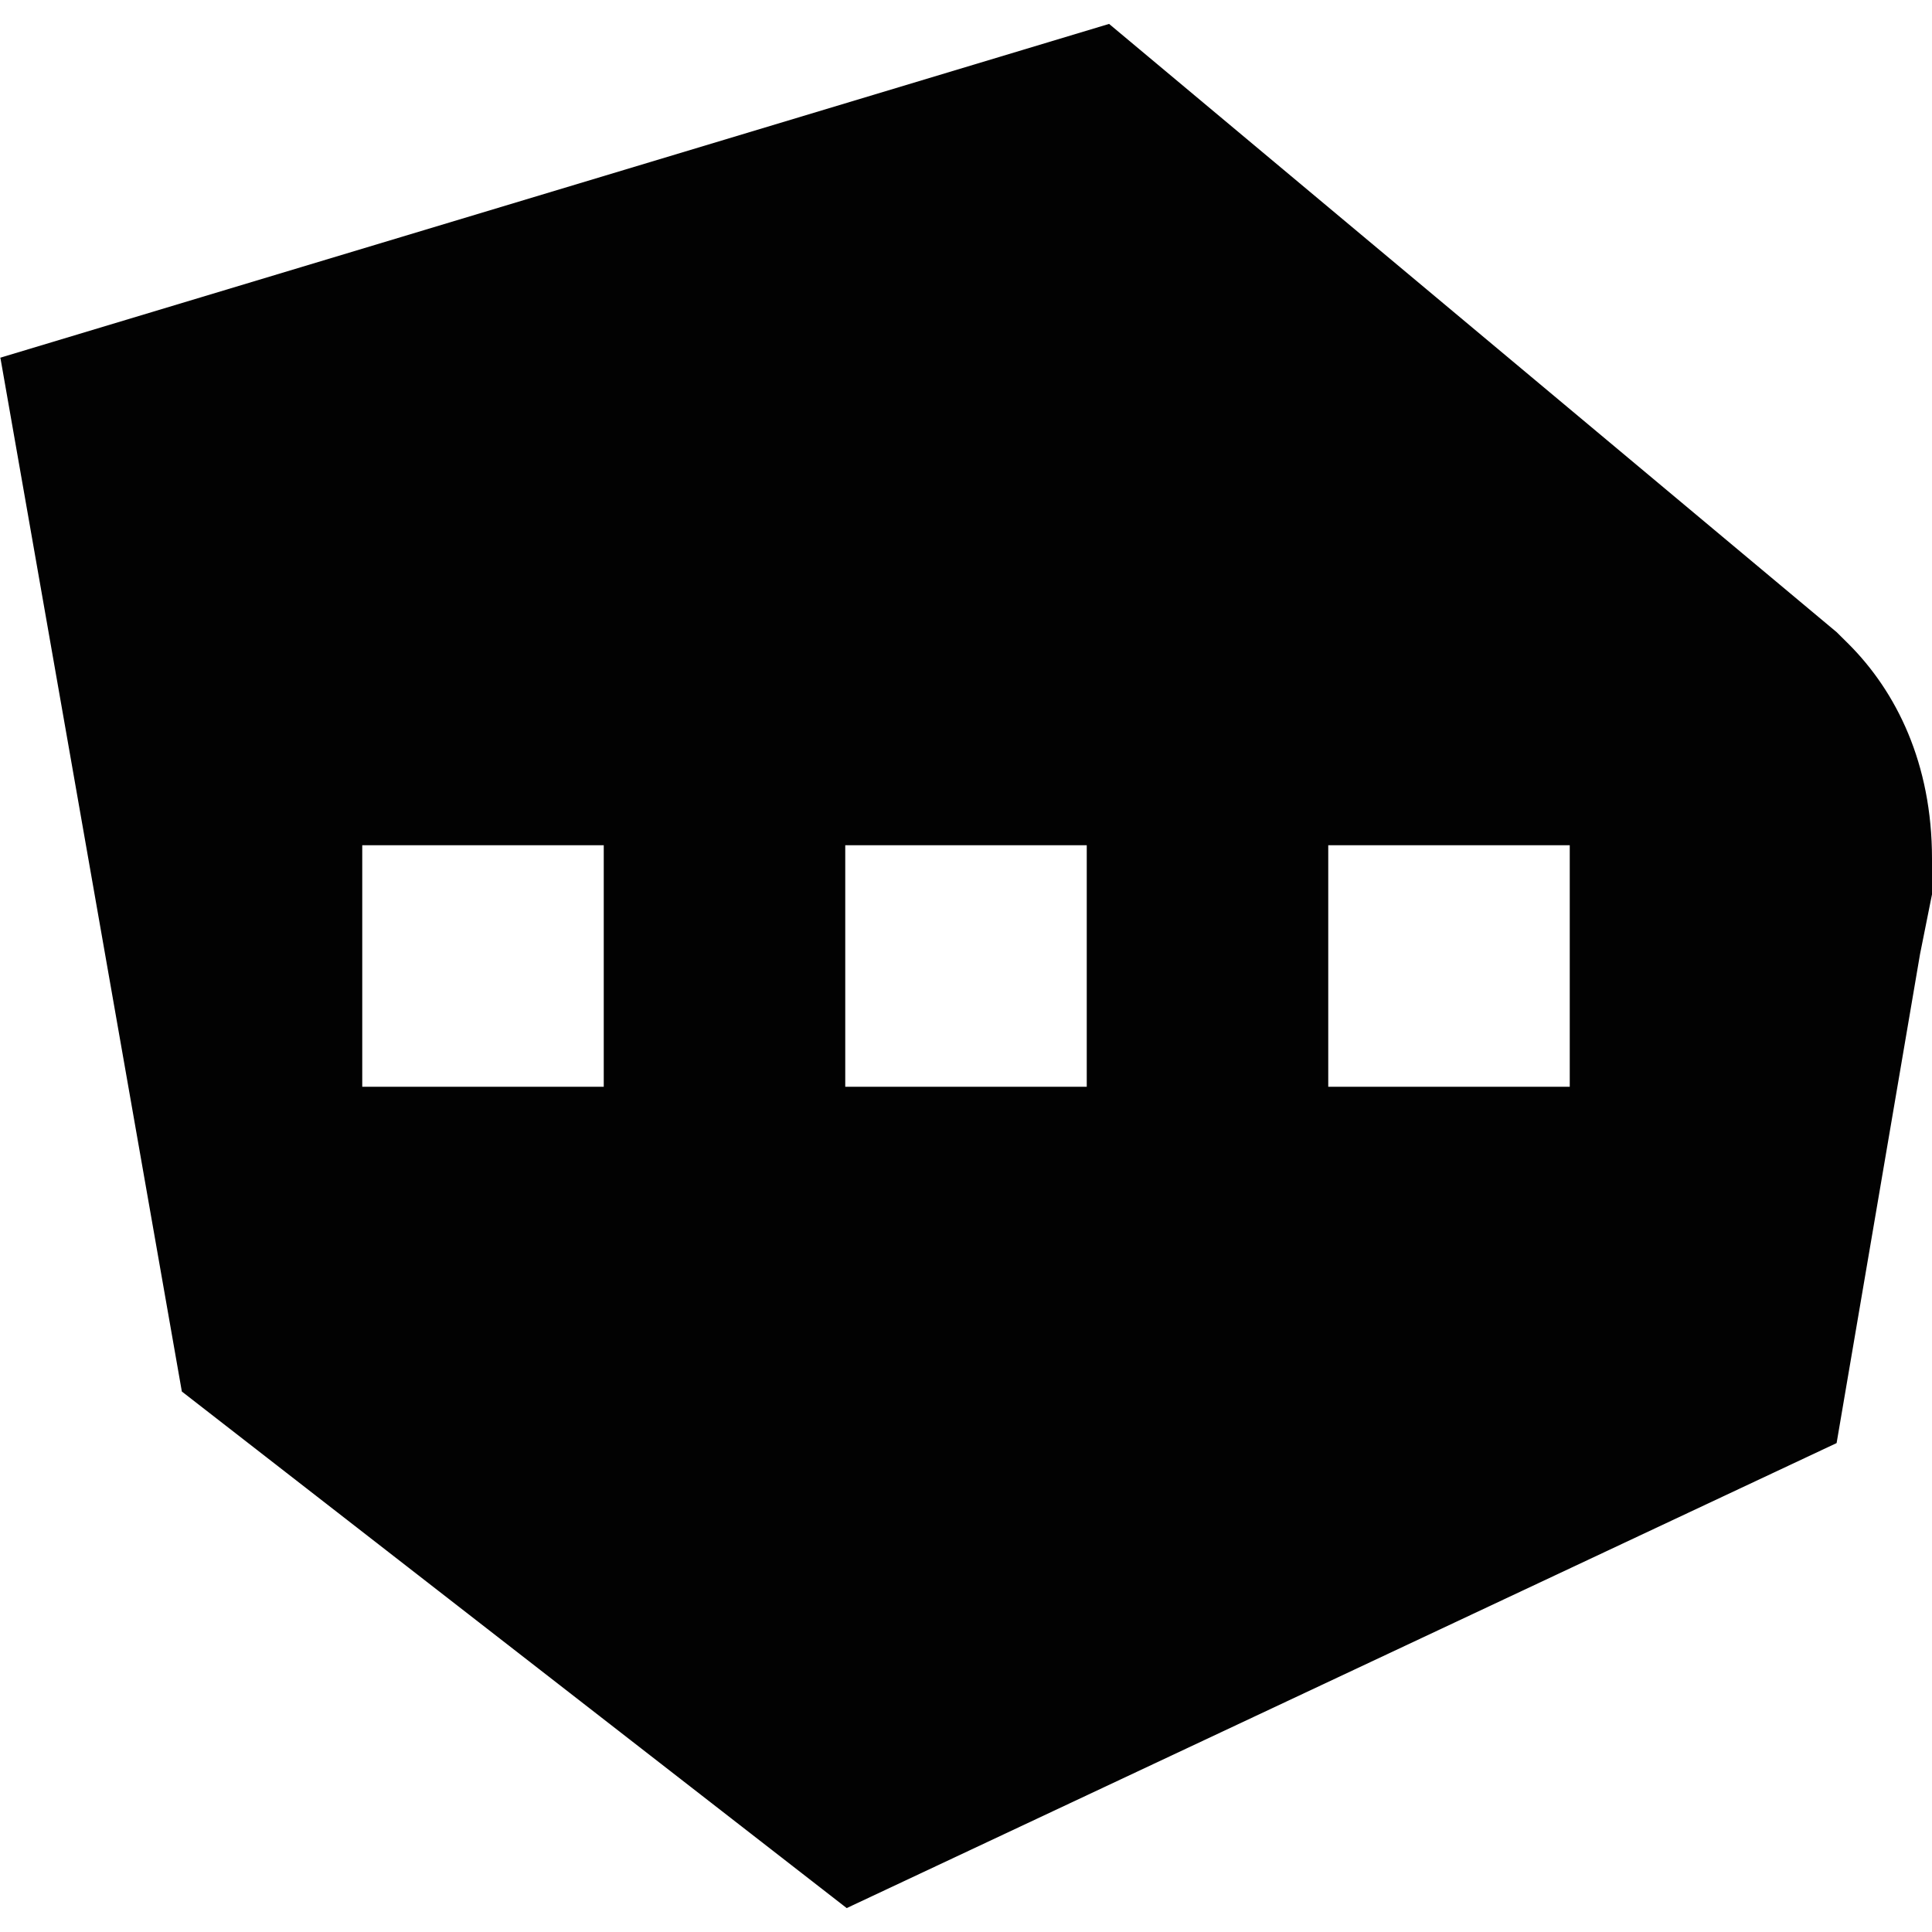
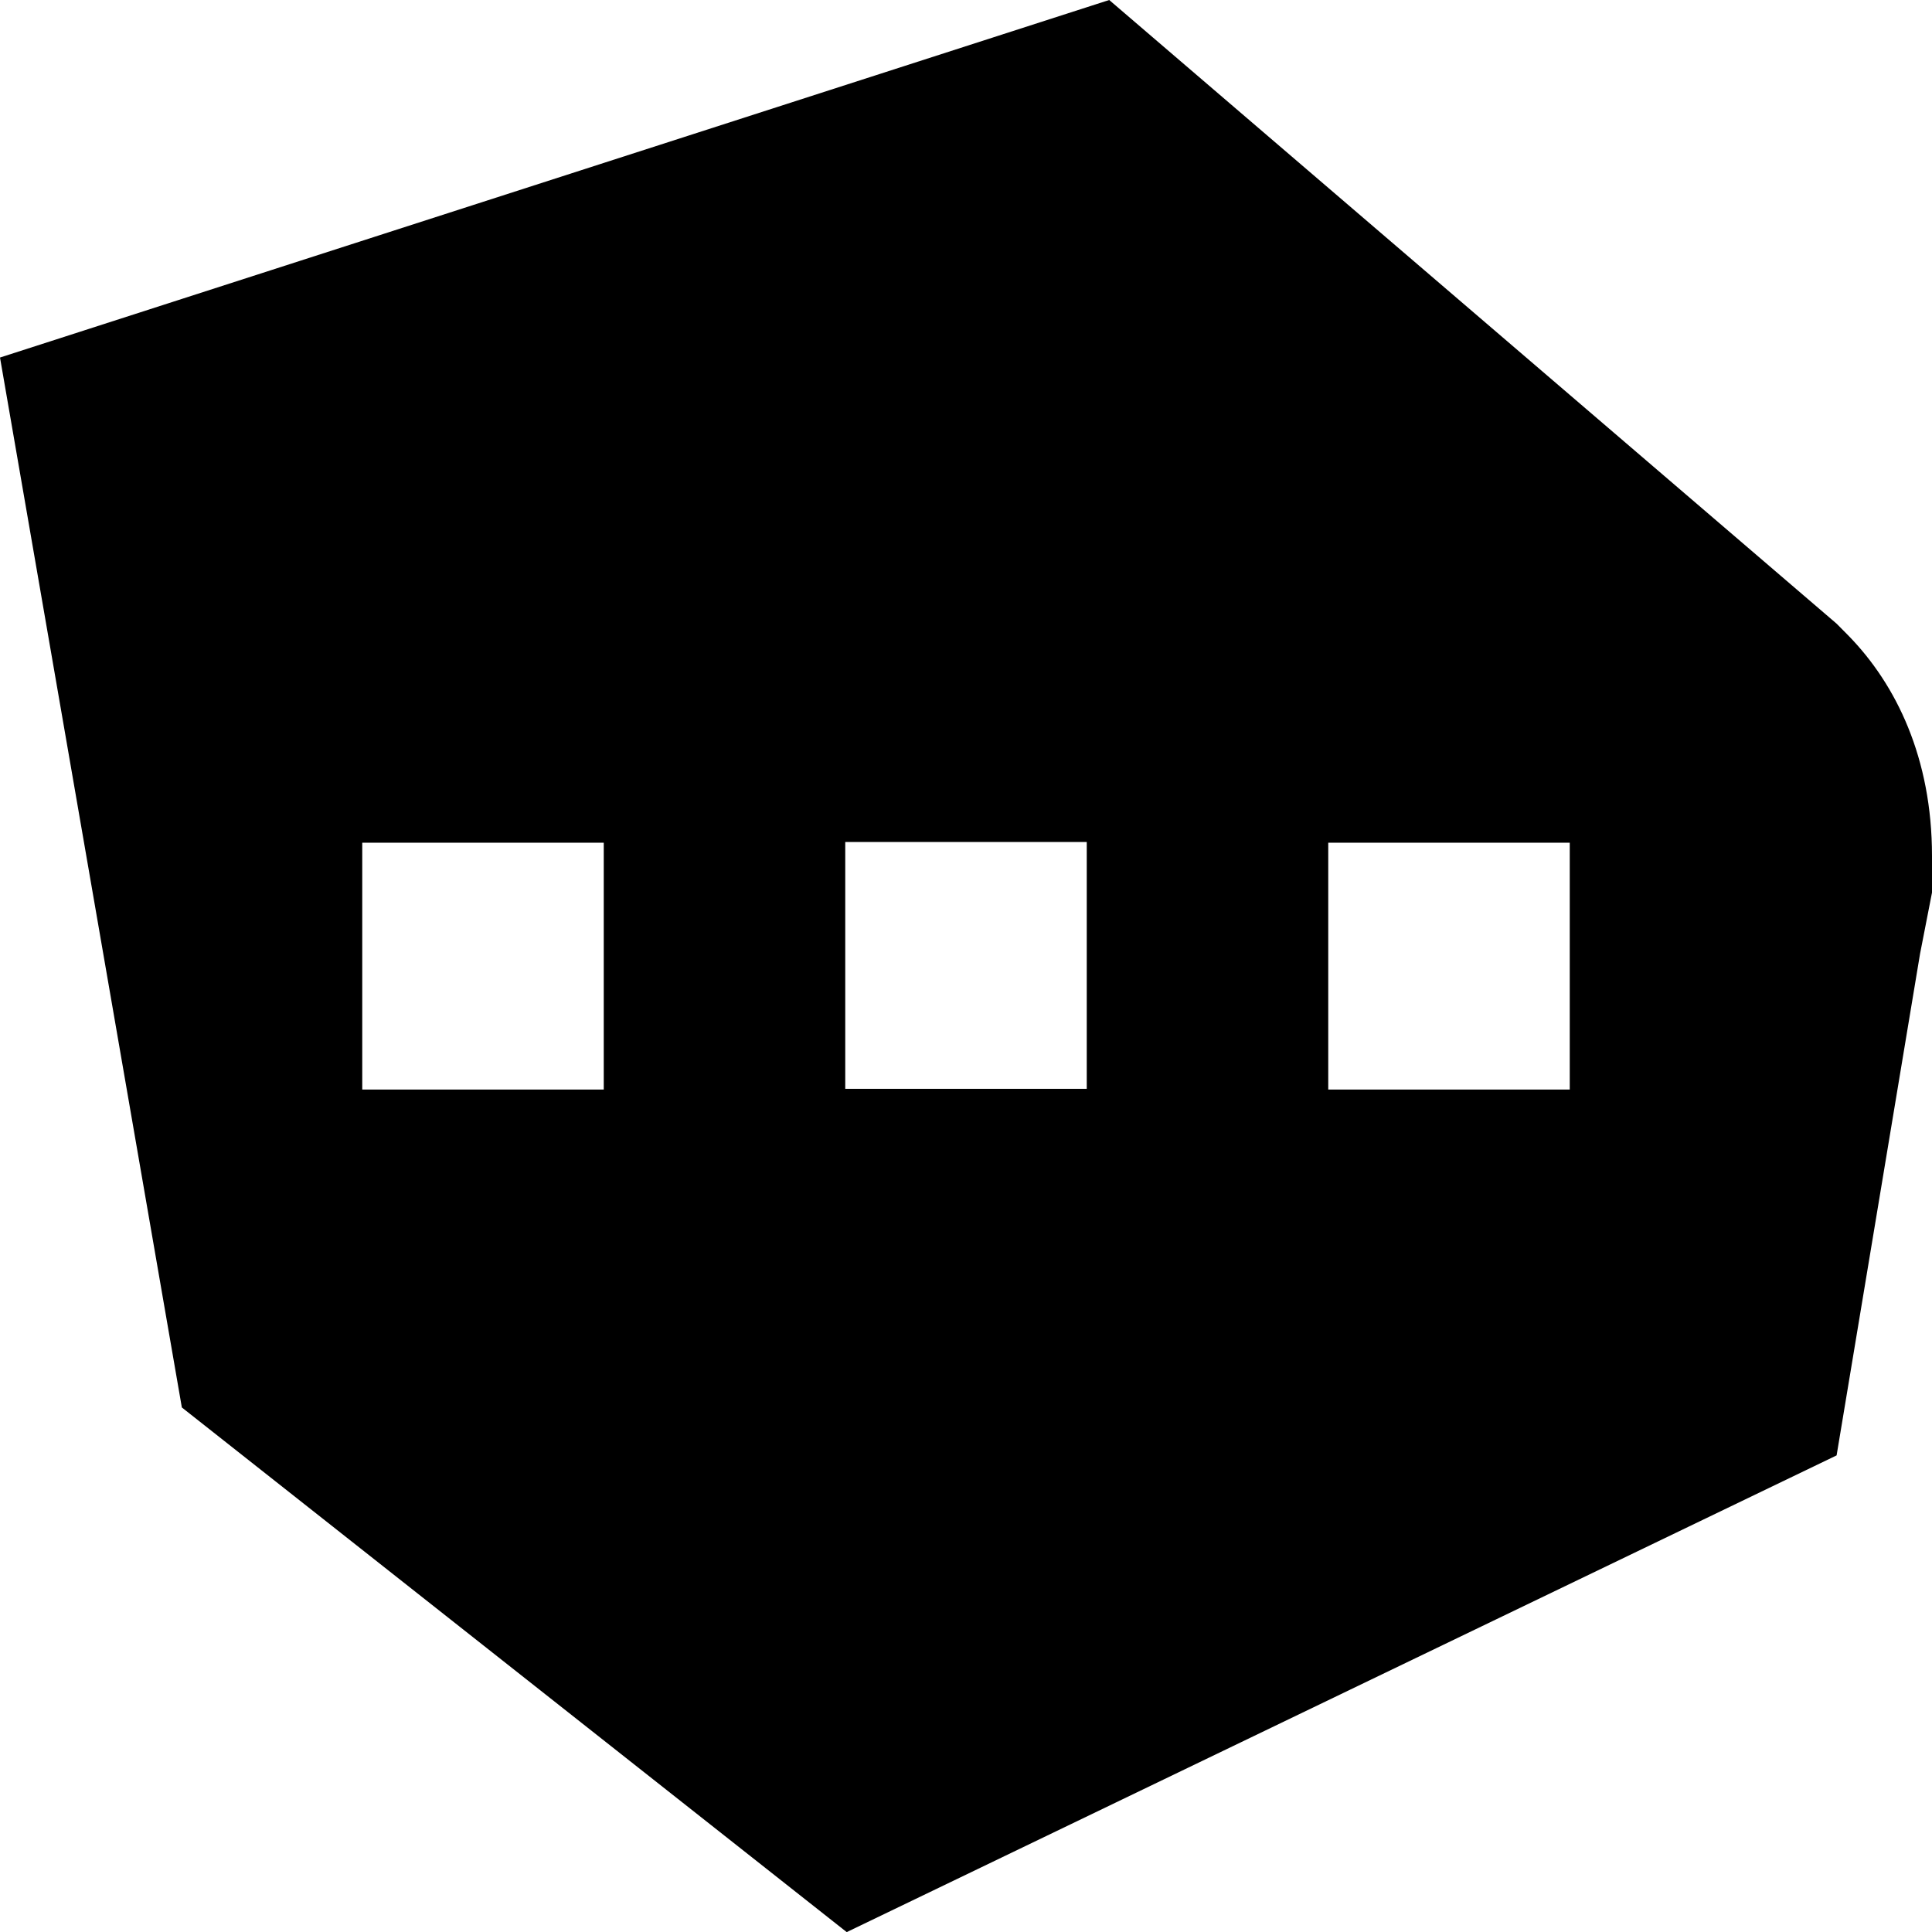
- <svg xmlns="http://www.w3.org/2000/svg" xmlns:ns1="https://boxy-svg.com" viewBox="0 0.2 16 16" width="16px" height="16px">
-   <defs>
-     <ns1:export>
-       <ns1:file format="svg" path="tray-loading-mask.svg" />
-     </ns1:export>
-   </defs>
-   <path style="fill: rgb(2, 2, 2);" d="M 1.506 11.724 L 0.004 3.167 L 0.048 3.208 L 0 3.163 L 9.185 0.398 L 15.21 5.435 L 15.309 5.533 C 15.704 5.928 16 6.521 16 7.311 C 16 7.41 16 7.509 16 7.607 L 15.901 8.101 L 15.21 12.151 L 7.012 16.002 L 1.506 11.724 Z M 3 9.2 L 5 9.2 L 5 7.2 L 3 7.2 L 3 9.2 Z M 7 9.2 L 9 9.2 L 9 7.2 L 7 7.2 L 7 9.2 Z M 11 9.2 L 13 9.2 L 13 7.2 L 11 7.2 L 11 9.2 Z" id="object-0" />
-   <g transform="matrix(1, 0, 0, 1, 0, 1)" />
+ <svg xmlns="http://www.w3.org/2000/svg" viewBox="0 0 16 16" width="16px" height="16px">
+   <g transform="matrix(1, 0, 0, 1.025455, -0.323, 1.686875)" style="" />
+   <path id="XMLID_48_" d="M 16 7.089 C 16 7.191 16 7.291 16 7.392 L 15.901 7.899 L 15.21 12.053 L 7.012 16.001 L 7.011 16.001 L 7.011 16 L 1.506 11.656 L 0 2.961 L 9.186 0 L 15.21 5.165 L 15.309 5.265 C 15.704 5.67 16 6.279 16 7.089 Z M 7 9.017 L 9 9.017 L 9 6.973 L 7 6.973 Z M 3 9.023 L 5 9.023 L 5 6.979 L 3 6.979 Z M 11 9.023 L 13 9.023 L 13 6.979 L 11 6.979 Z" style="stroke-width: 0.1px;" />
+   <path style="fill: none; stroke-width: 0px;" d="M 4.479 2.347 L 9.484 0.758" />
+   <g transform="matrix(1, 0, 0, 1, -0.464432, -0.021322)">
+     <g>
+       <g transform="matrix(1, 0, 0, 1, 0.464432, 0)" style="transform-origin: -0.536px 8.019px;" />
+     </g>
+   </g>
</svg>
